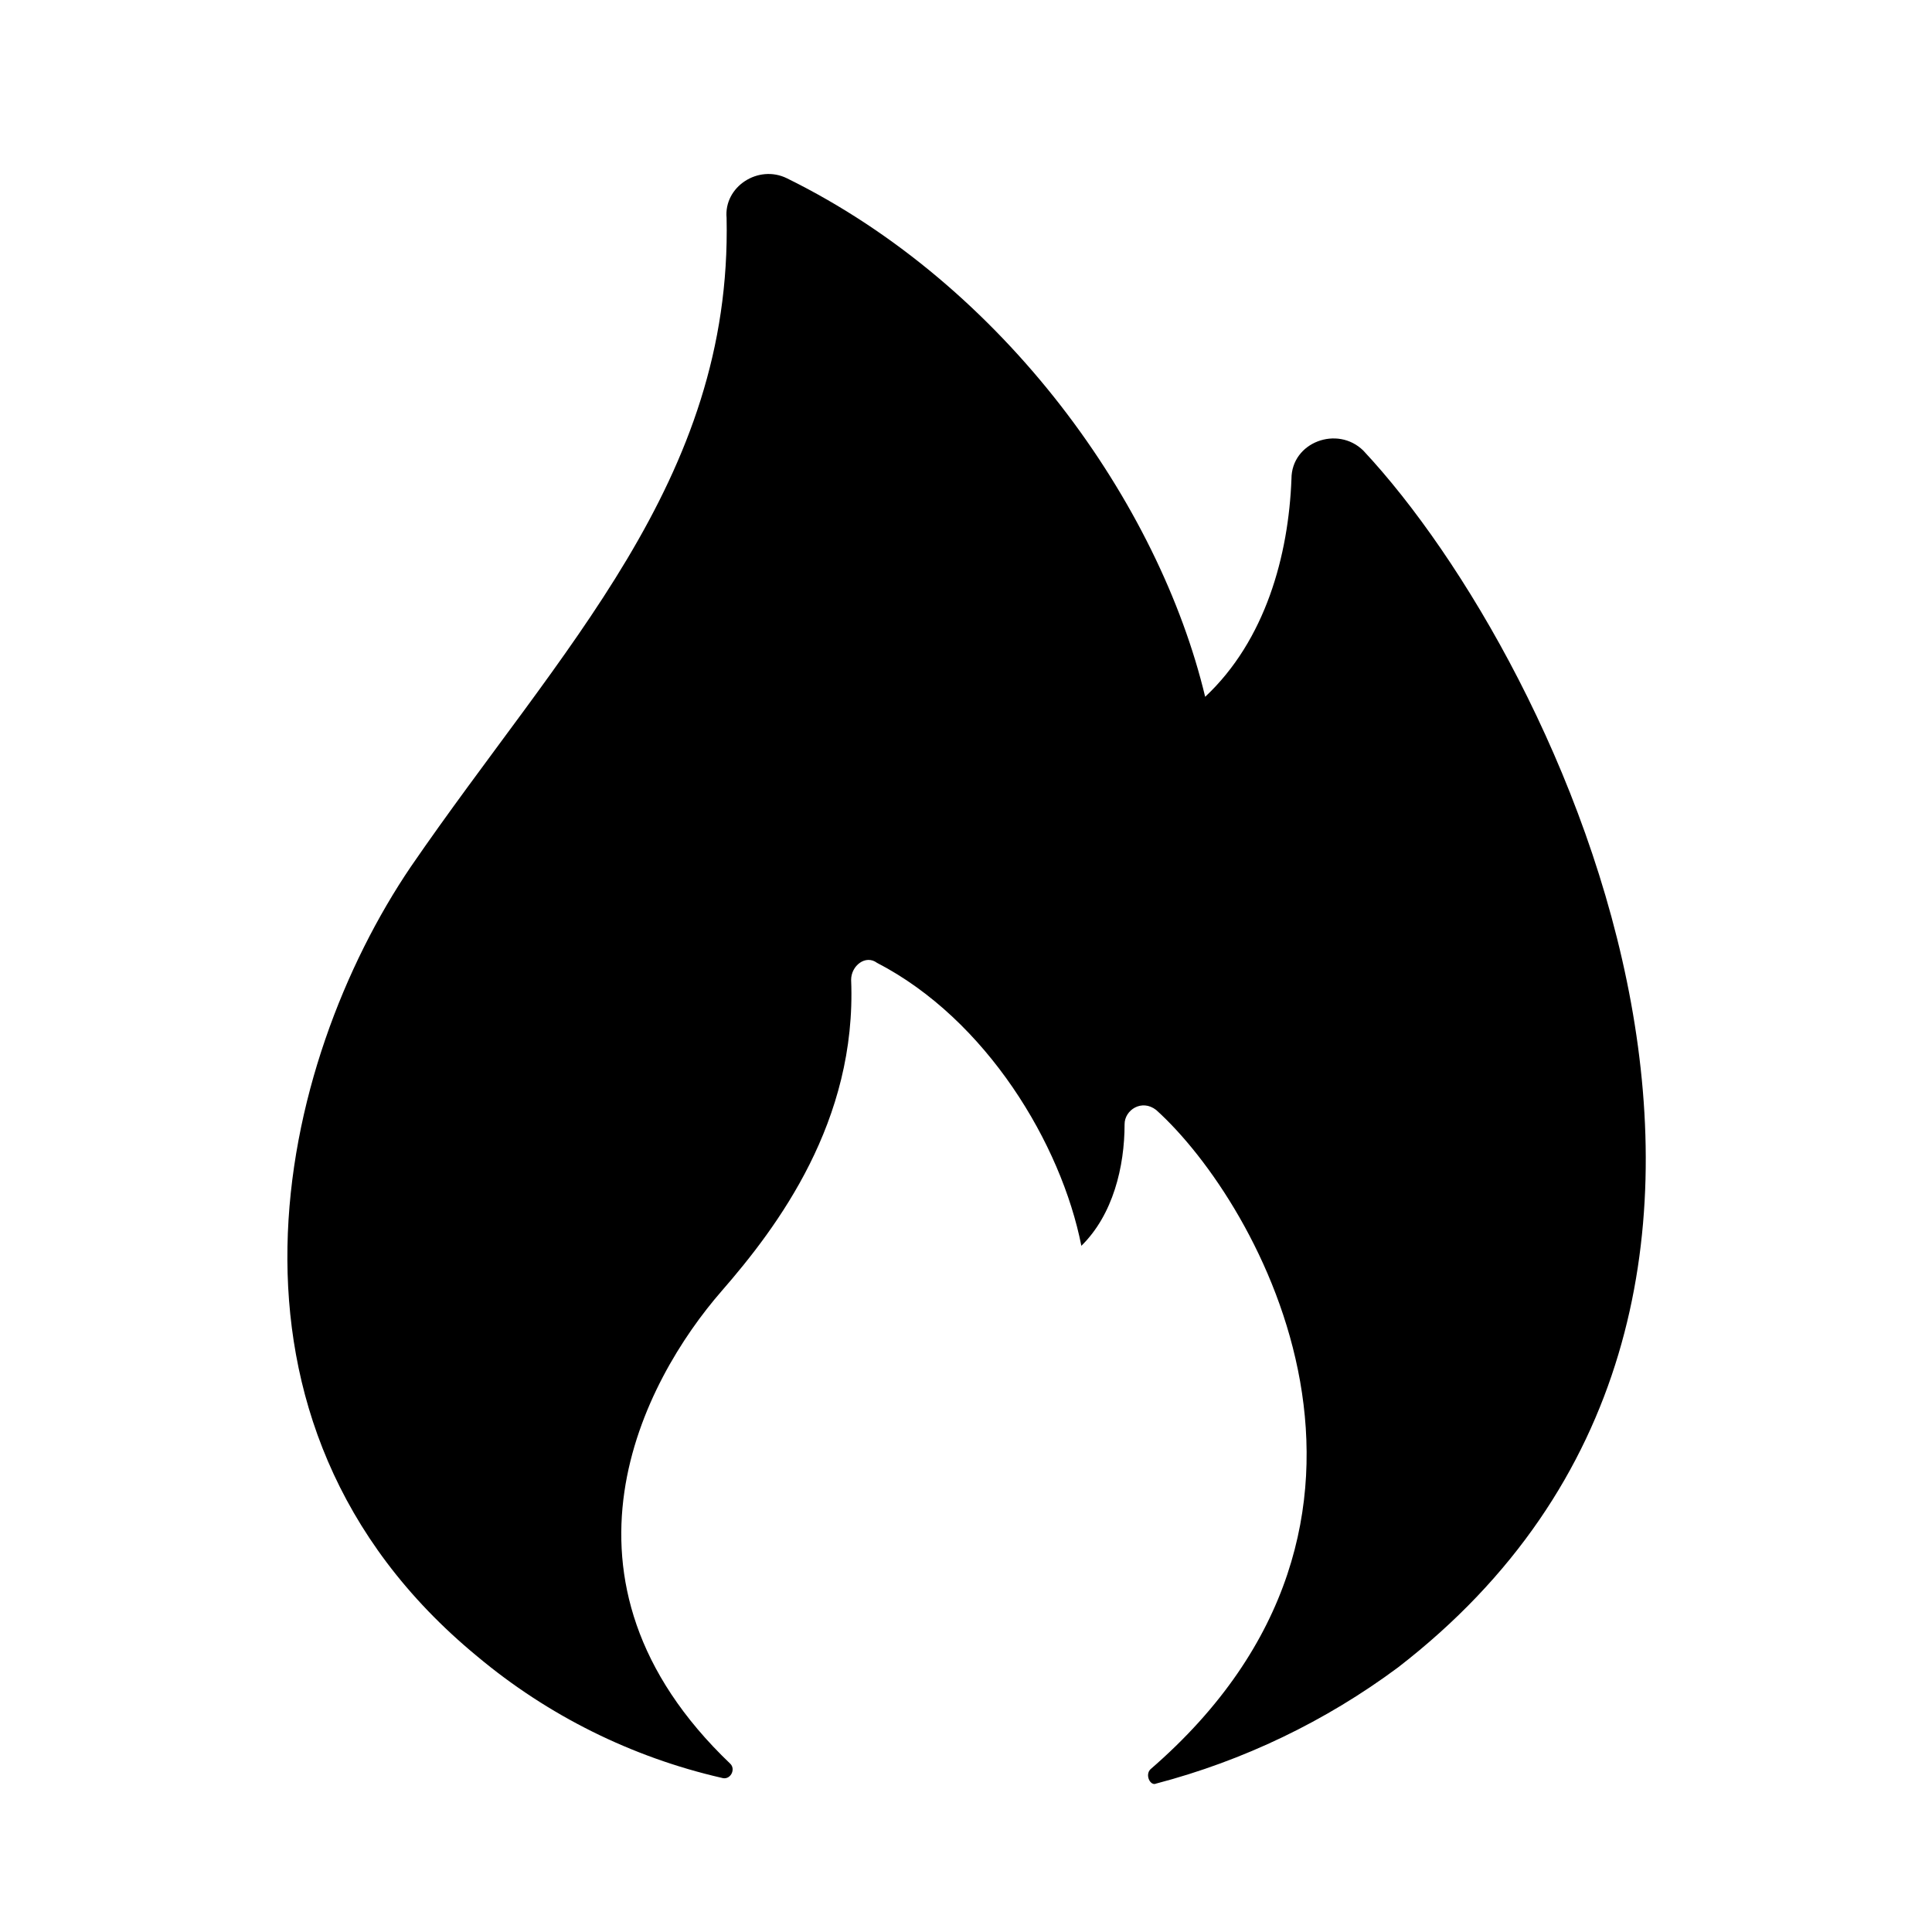
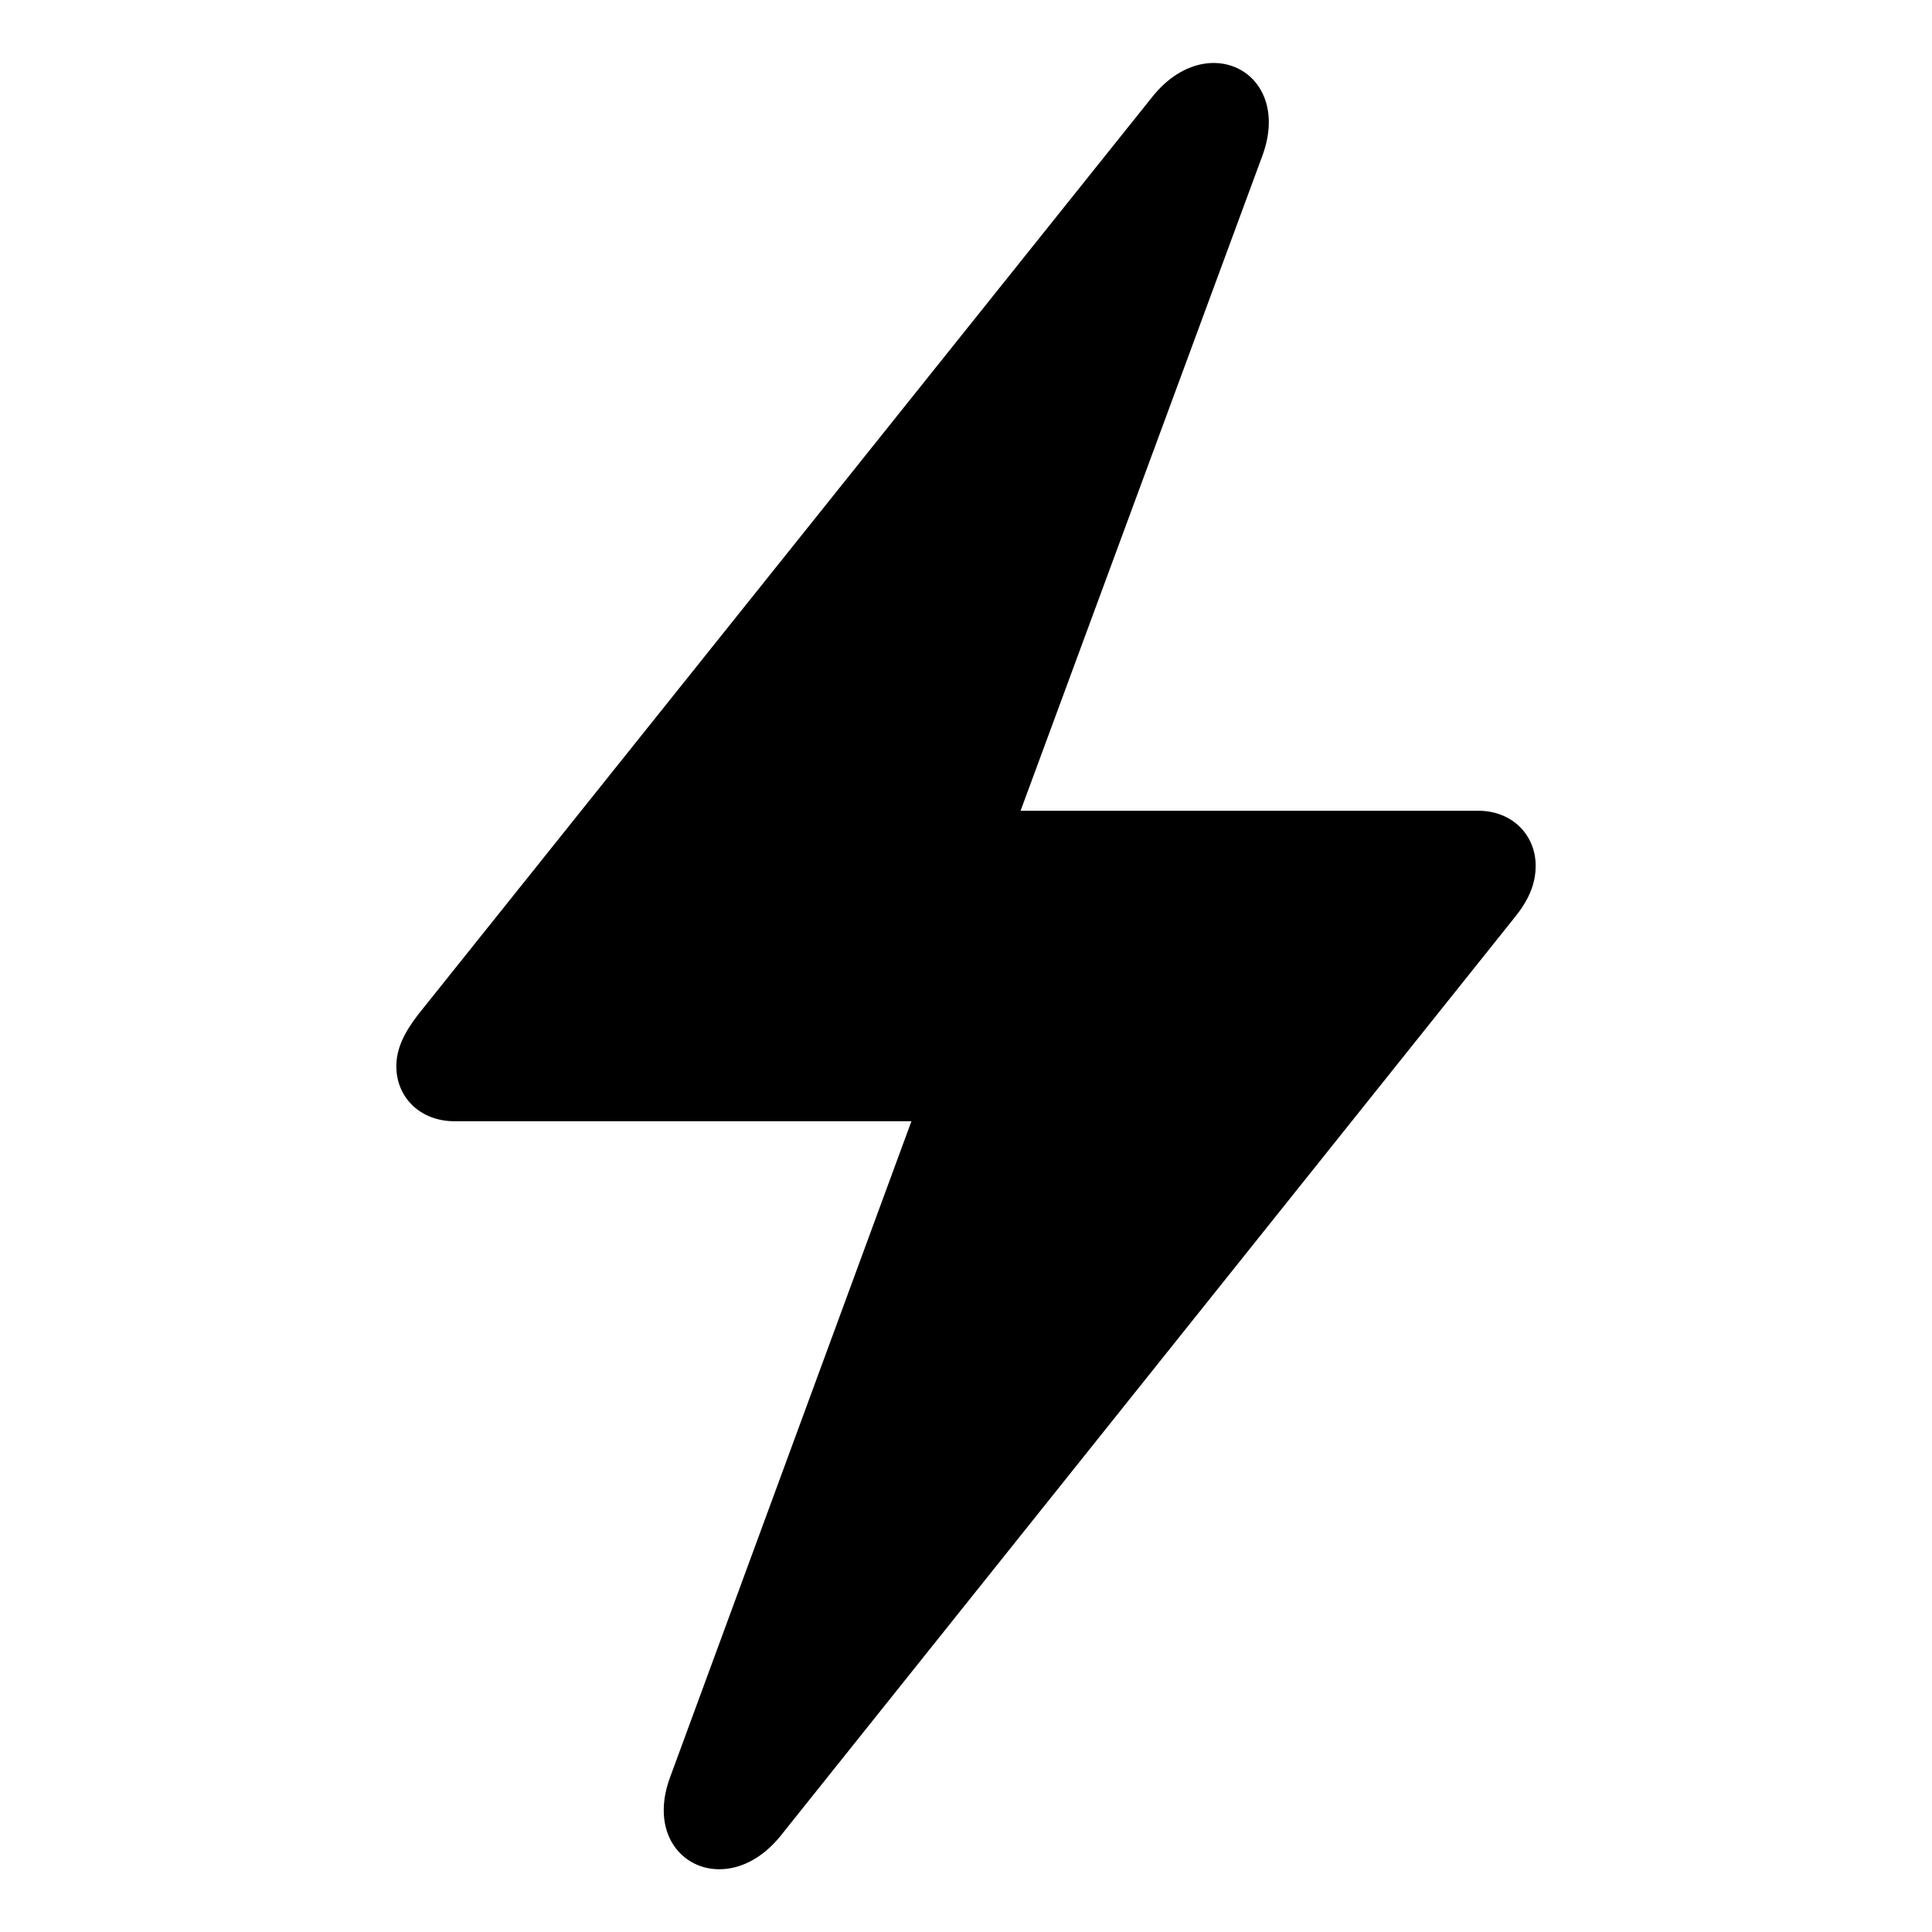
- <svg xmlns="http://www.w3.org/2000/svg" width="800px" height="800px" viewBox="0 0 24 24" fill="none">
-   <path d="M5.926 20.574a7.26 7.26 0 0 0 3.039 1.511c.107.035.179-.105.107-.175-2.395-2.285-1.079-4.758-.107-5.873.693-.796 1.68-2.107 1.608-3.865 0-.176.18-.317.322-.211 1.359.703 2.288 2.25 2.538 3.515.394-.386.537-.984.537-1.511 0-.176.214-.317.393-.176 1.287 1.16 3.503 5.097-.072 8.19-.071.071 0 .212.072.177a8.761 8.761 0 0 0 3.003-1.442c5.827-4.5 2.037-12.48-.43-15.116-.321-.317-.893-.106-.893.351-.036.95-.322 2.004-1.072 2.707-.572-2.39-2.478-5.105-5.195-6.441-.357-.176-.786.105-.75.492.07 3.27-2.063 5.352-3.922 8.059-1.645 2.425-2.717 6.89.822 9.808z" fill="#000000" />
+ <svg xmlns="http://www.w3.org/2000/svg" fill="#000000" width="800px" height="800px" viewBox="0 0 56 56">
+   <path d="M 13.176 32.5 L 26.418 32.5 L 19.434 51.484 C 18.52 53.898 21.027 55.188 22.621 53.219 L 43.902 26.594 C 44.301 26.102 44.512 25.633 44.512 25.094 C 44.512 24.203 43.832 23.5 42.848 23.5 L 29.582 23.5 L 36.59 4.516 C 37.48 2.102 34.996 .812 33.402 2.805 L 12.121 29.406 C 11.723 29.922 11.488 30.391 11.488 30.906 C 11.488 31.82 12.191 32.5 13.176 32.5 Z" />
</svg>
